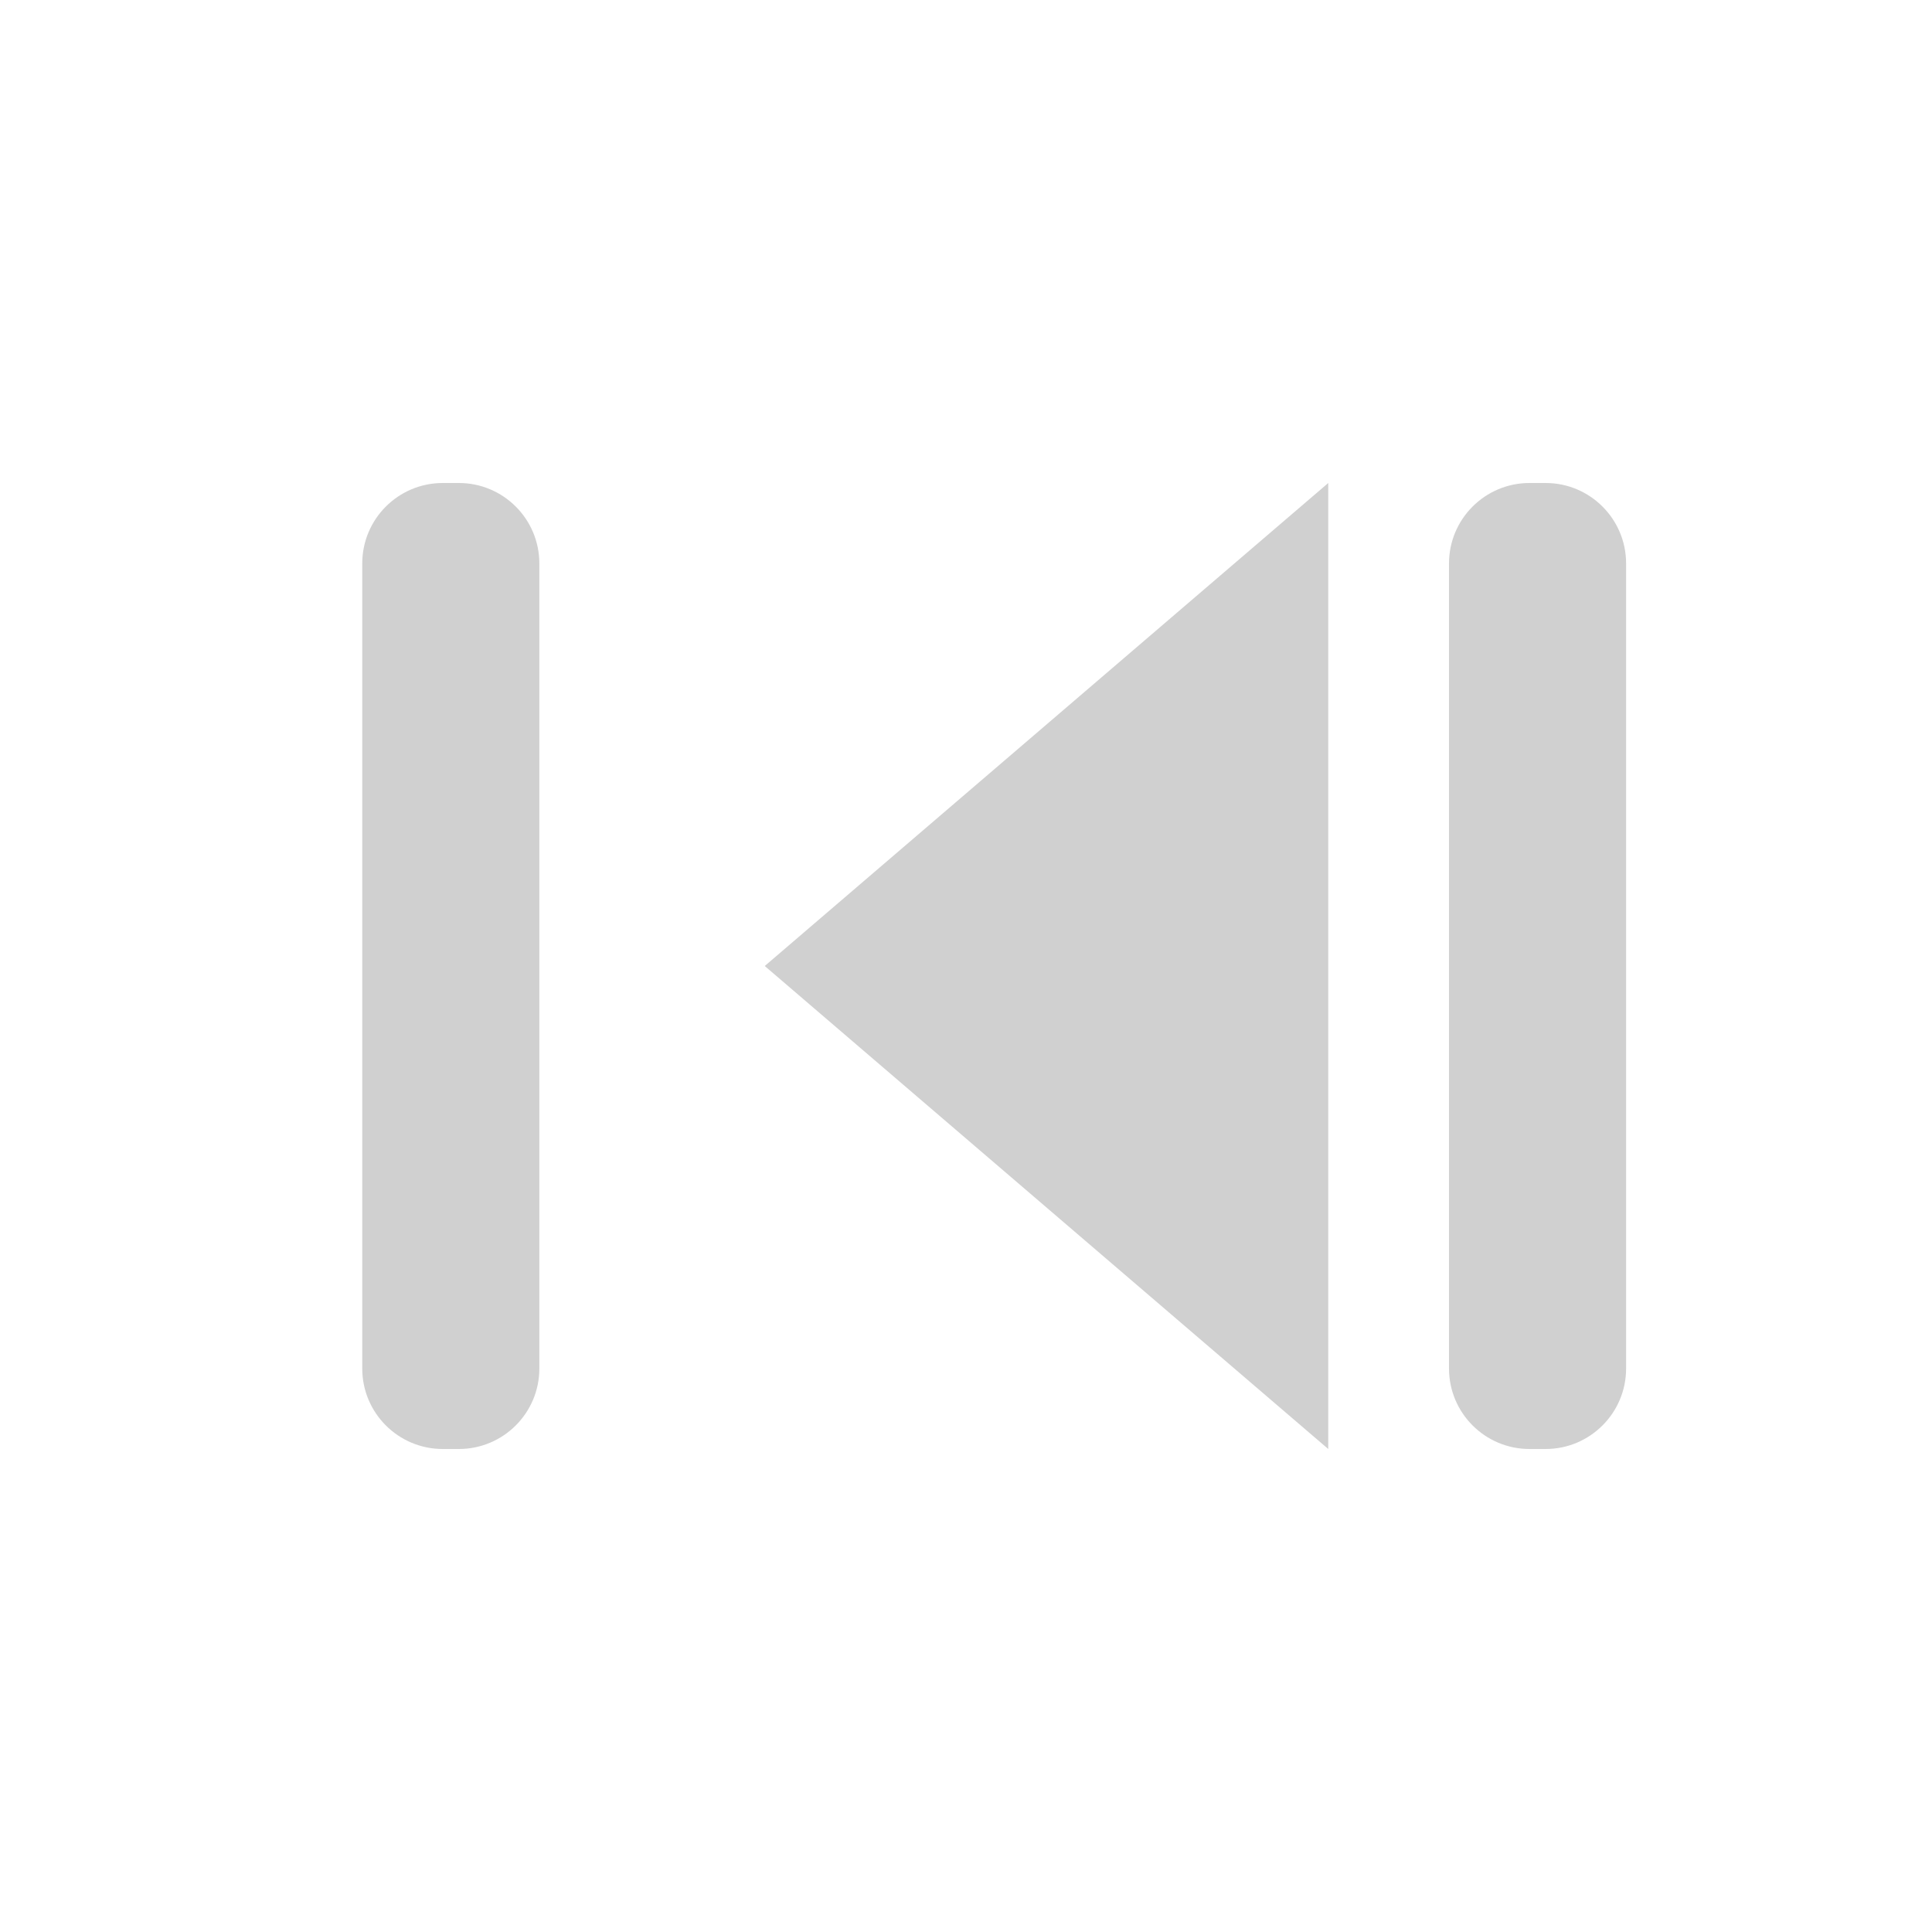
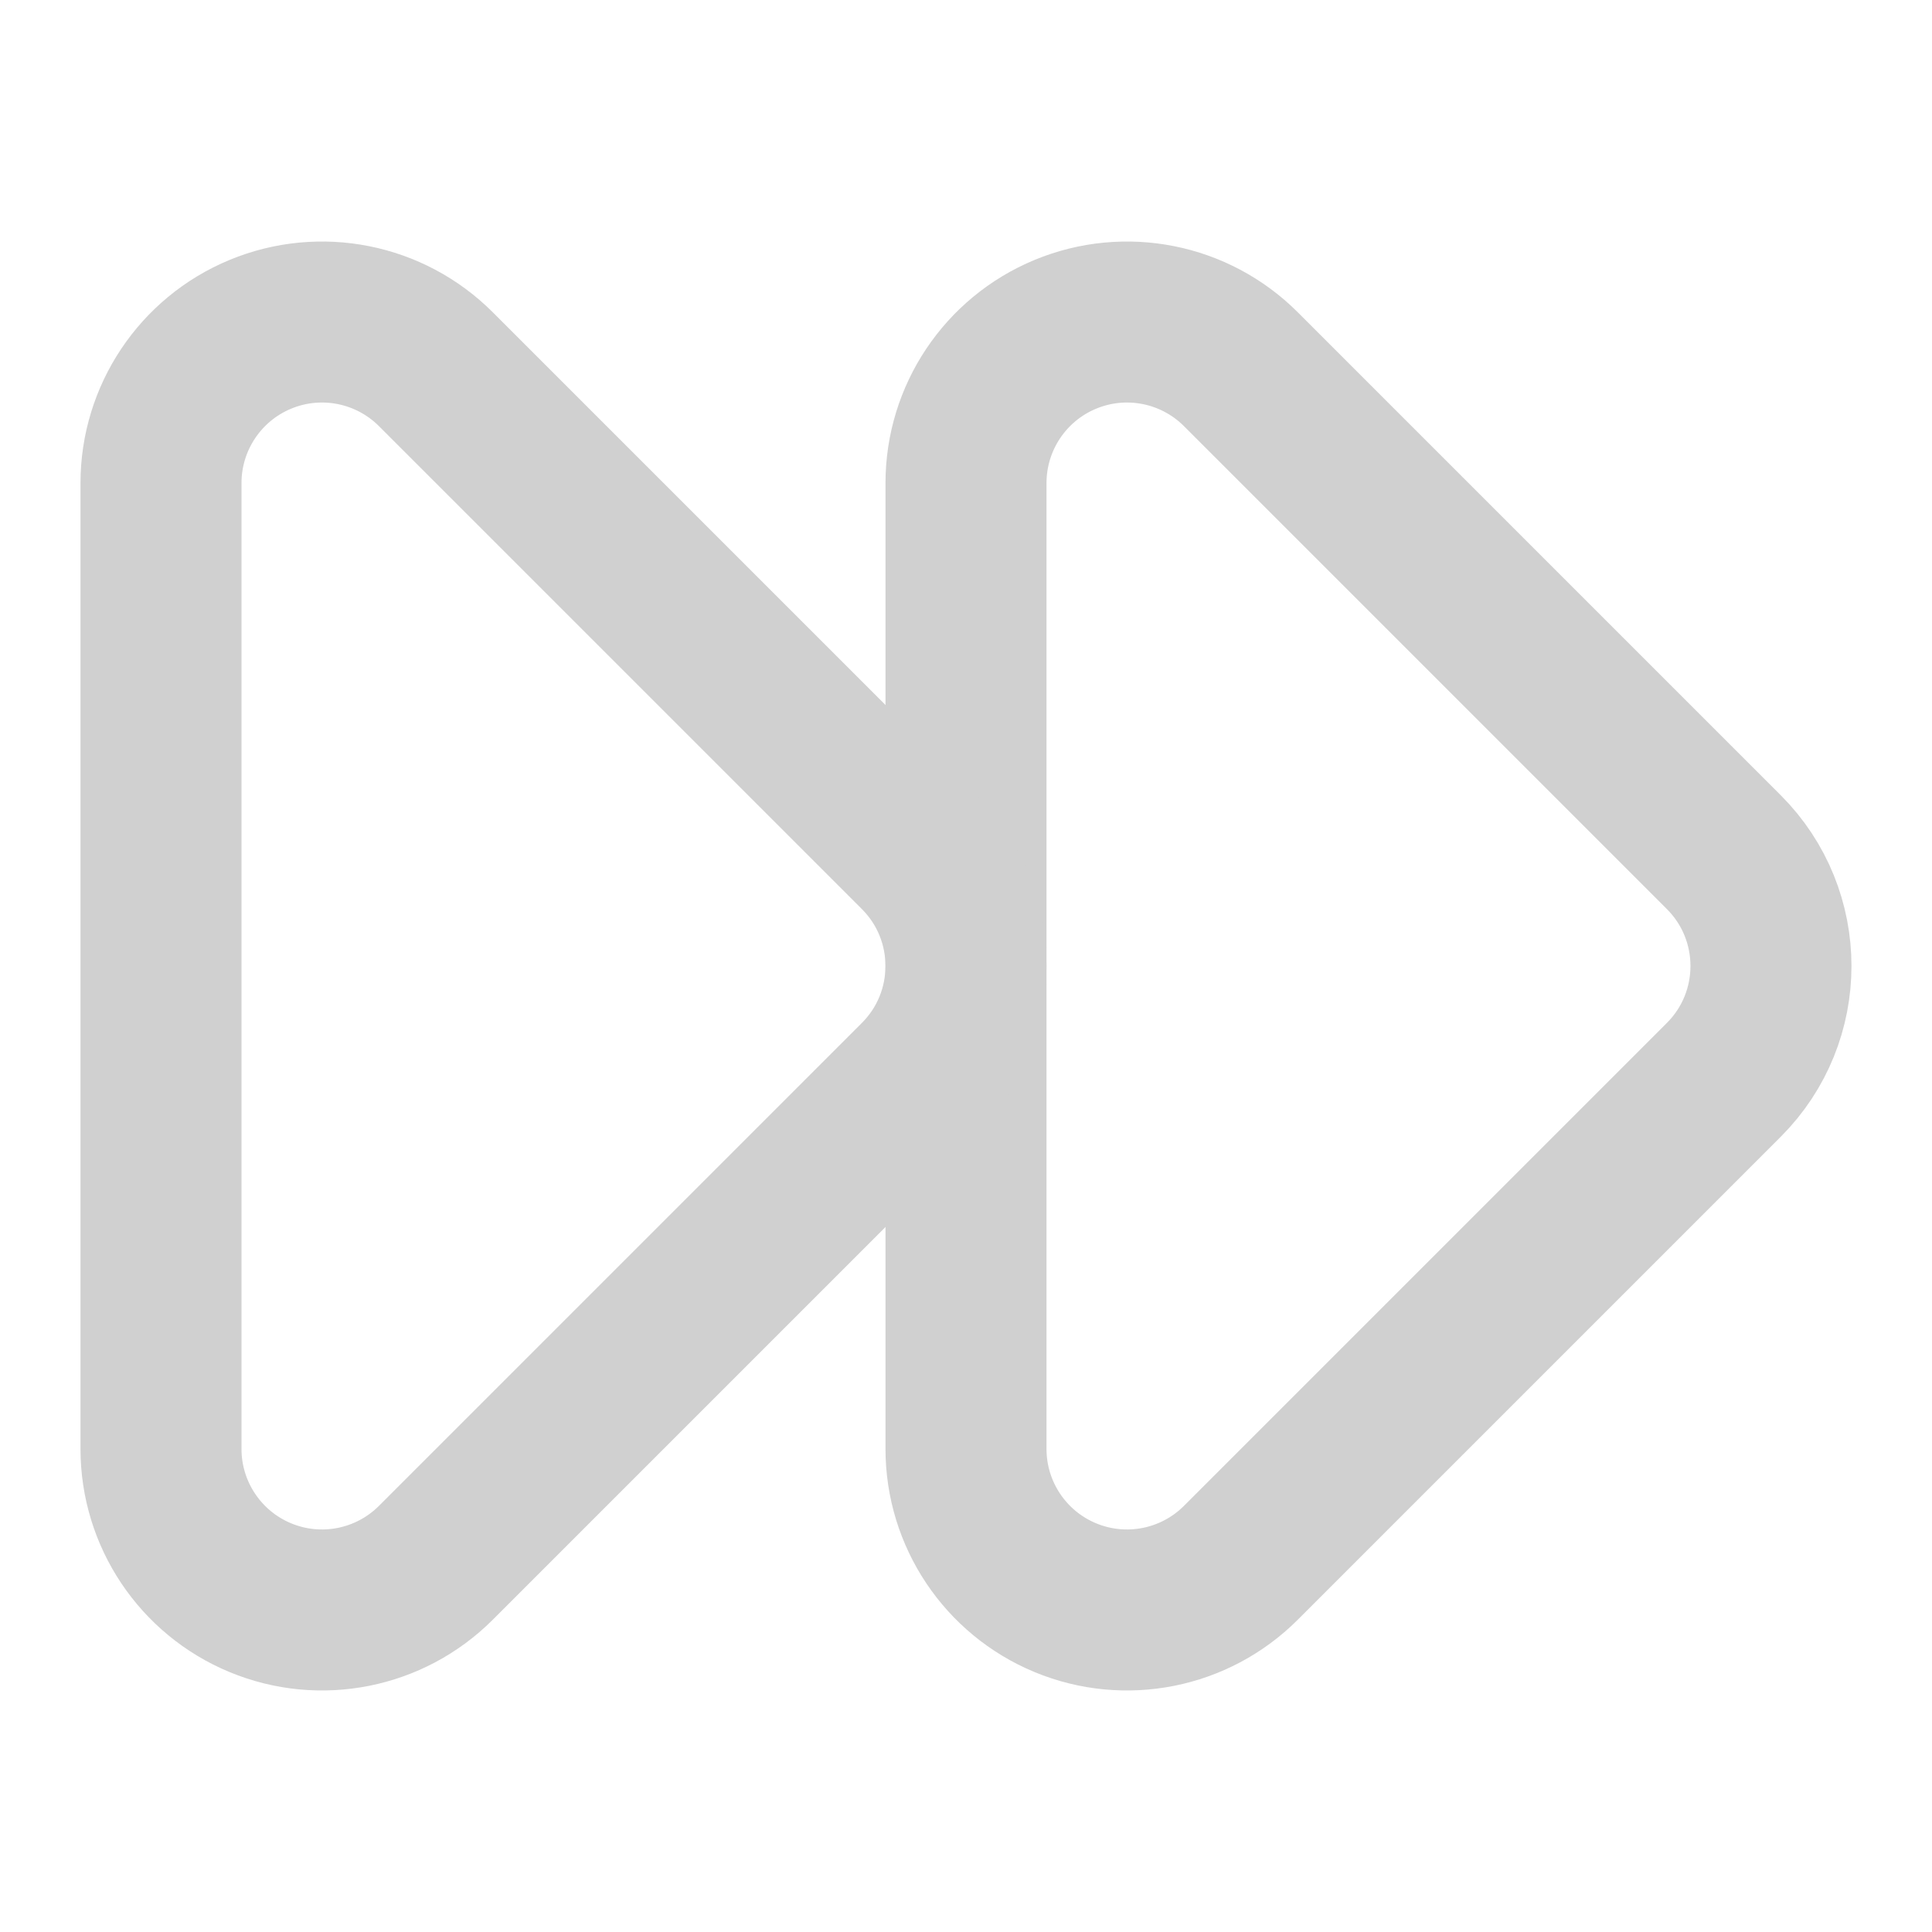
- <svg xmlns="http://www.w3.org/2000/svg" viewBox="0 0 24 24">
-   <rect x="4.5" y="6" width="2.2" height="12" rx="1" fill="#D0D0D0" />
-   <path d="M9.5 12 L16.5 6 L16.5 18 Z" fill="#D0D0D0" />
-   <rect x="18" y="6" width="2.2" height="12" rx="1" fill="#D0D0D0" />
+ <svg xmlns="http://www.w3.org/2000/svg" viewBox="0 0 24 24" fill="none" stroke="#D0D0D0" stroke-width="2" stroke-linecap="round" stroke-linejoin="round">
+   <path d="M12 6a2 2 0 0 1 3.414-1.414l6 6a2 2 0 0 1 0 2.828l-6 6A2 2 0 0 1 12 18z" />
+   <path d="M2 6a2 2 0 0 1 3.414-1.414l6 6a2 2 0 0 1 0 2.828l-6 6A2 2 0 0 1 2 18z" />
</svg>
